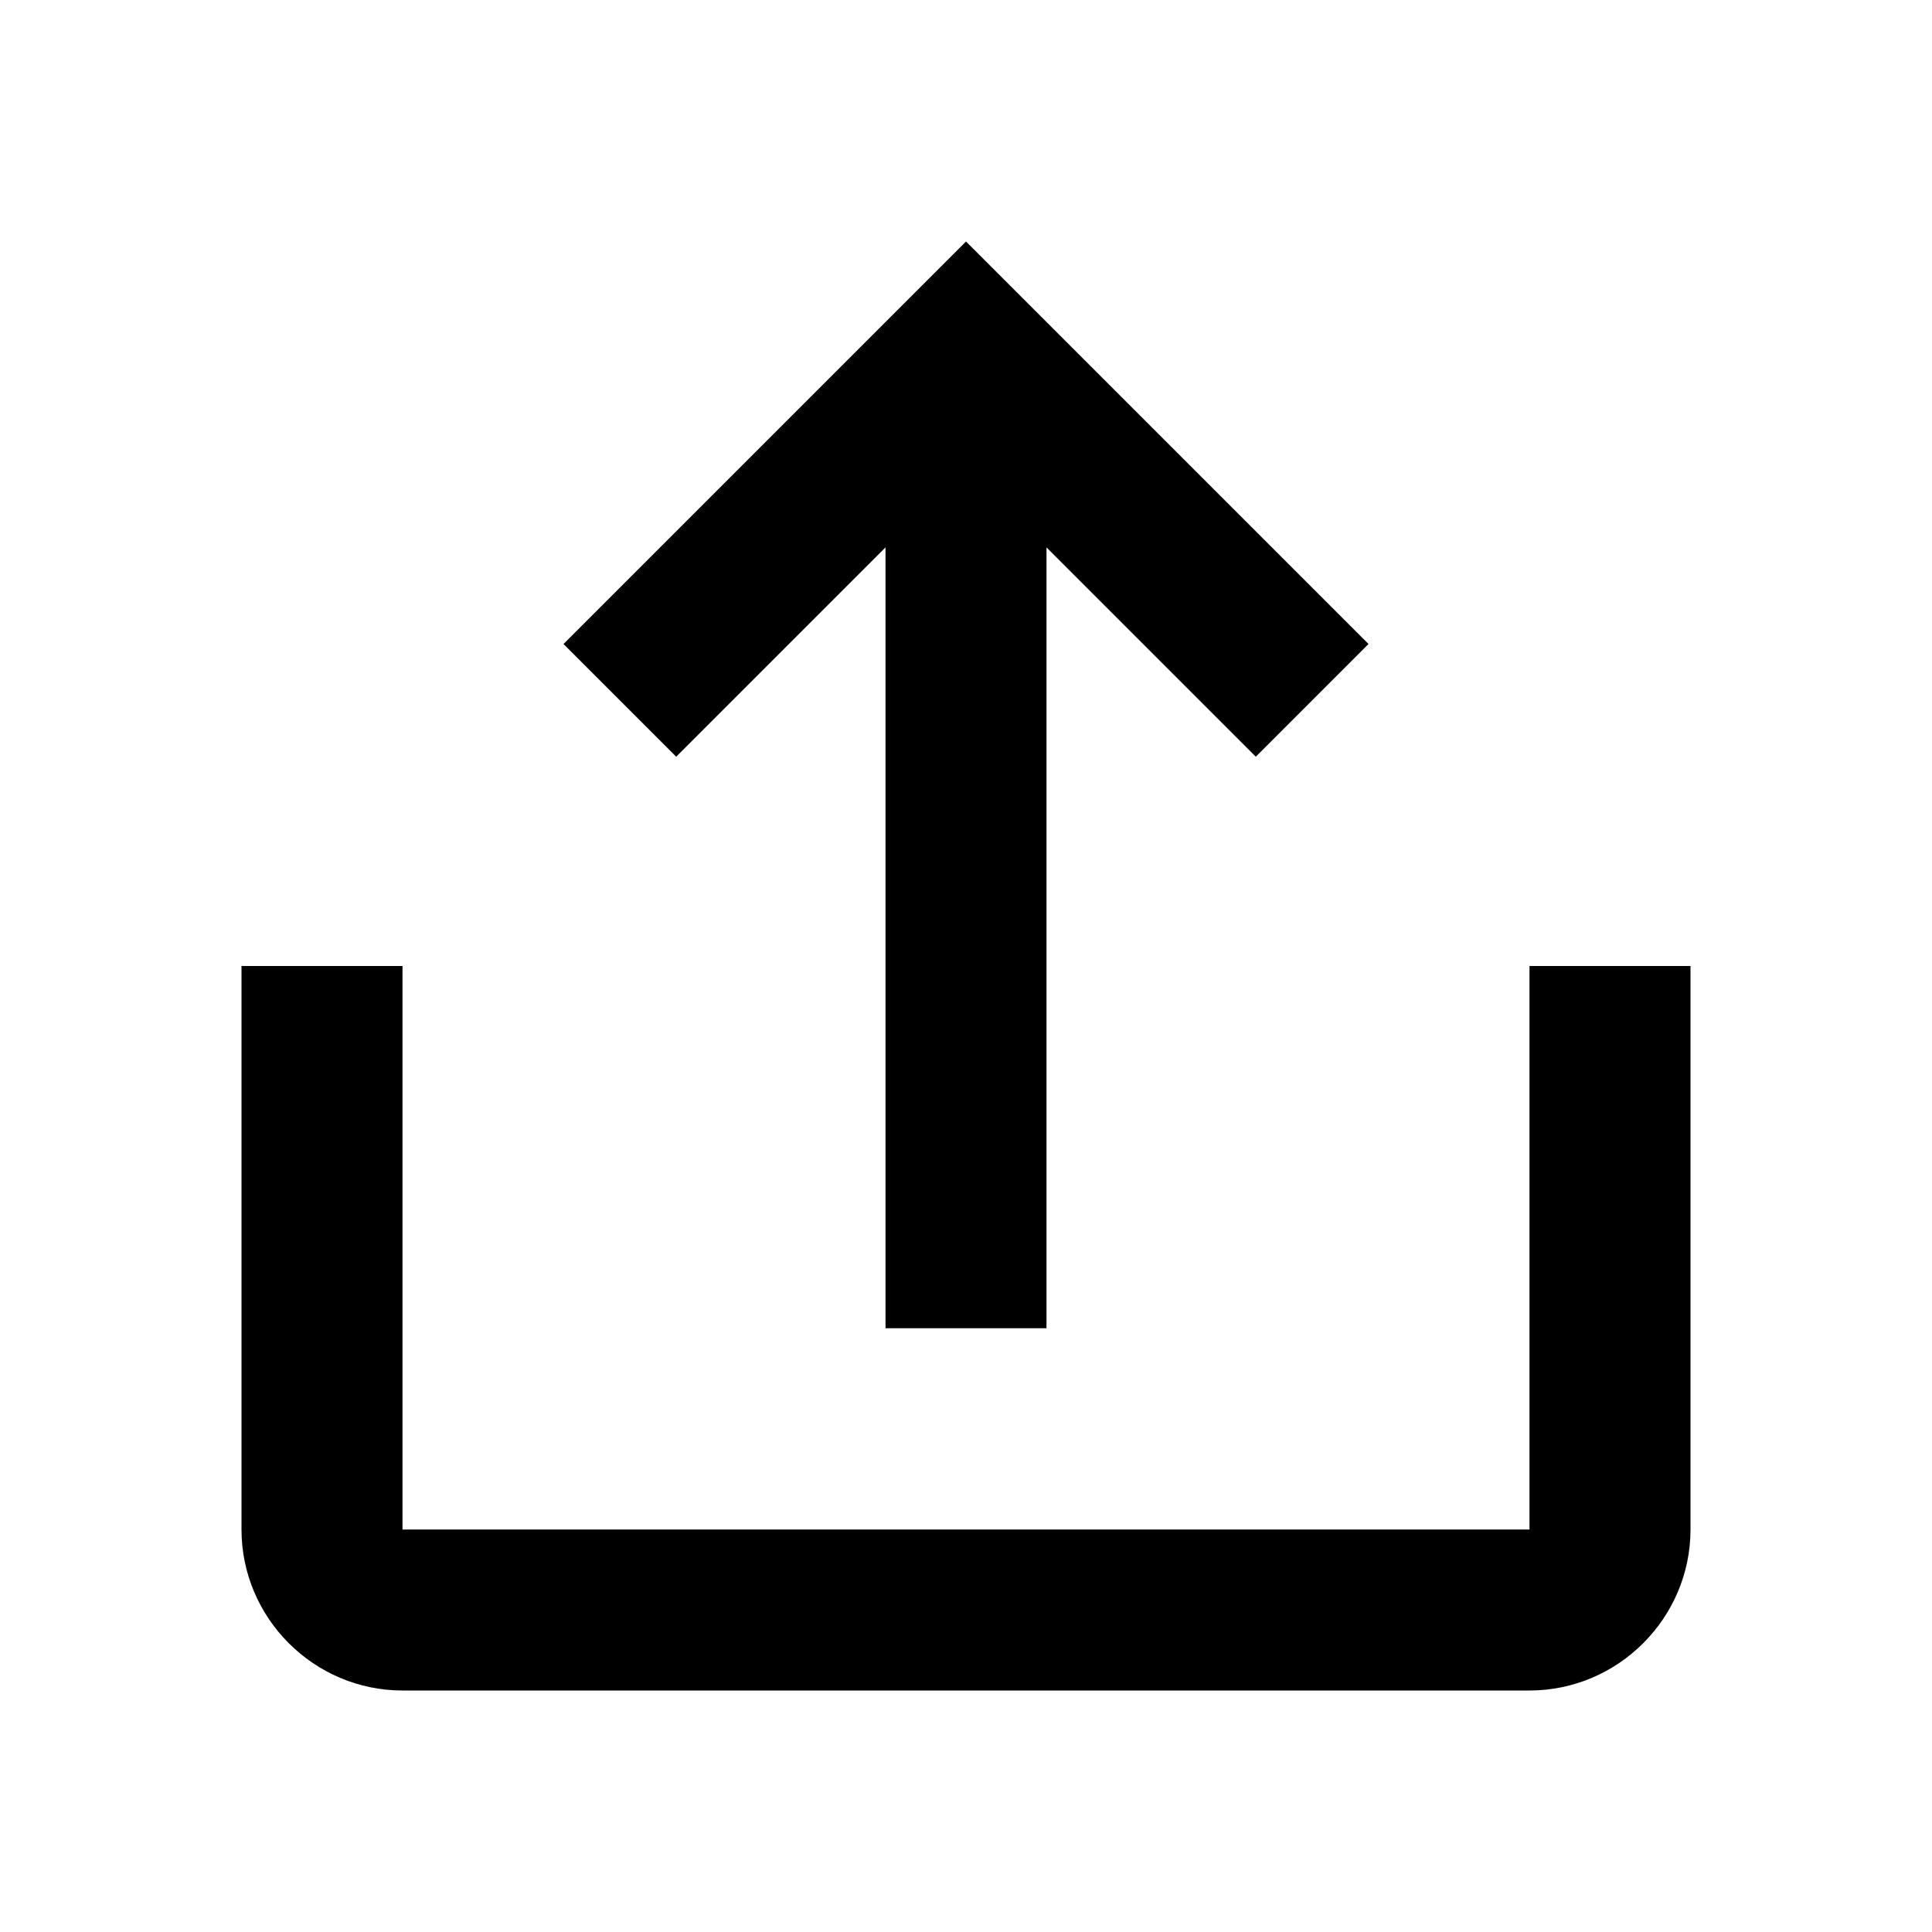
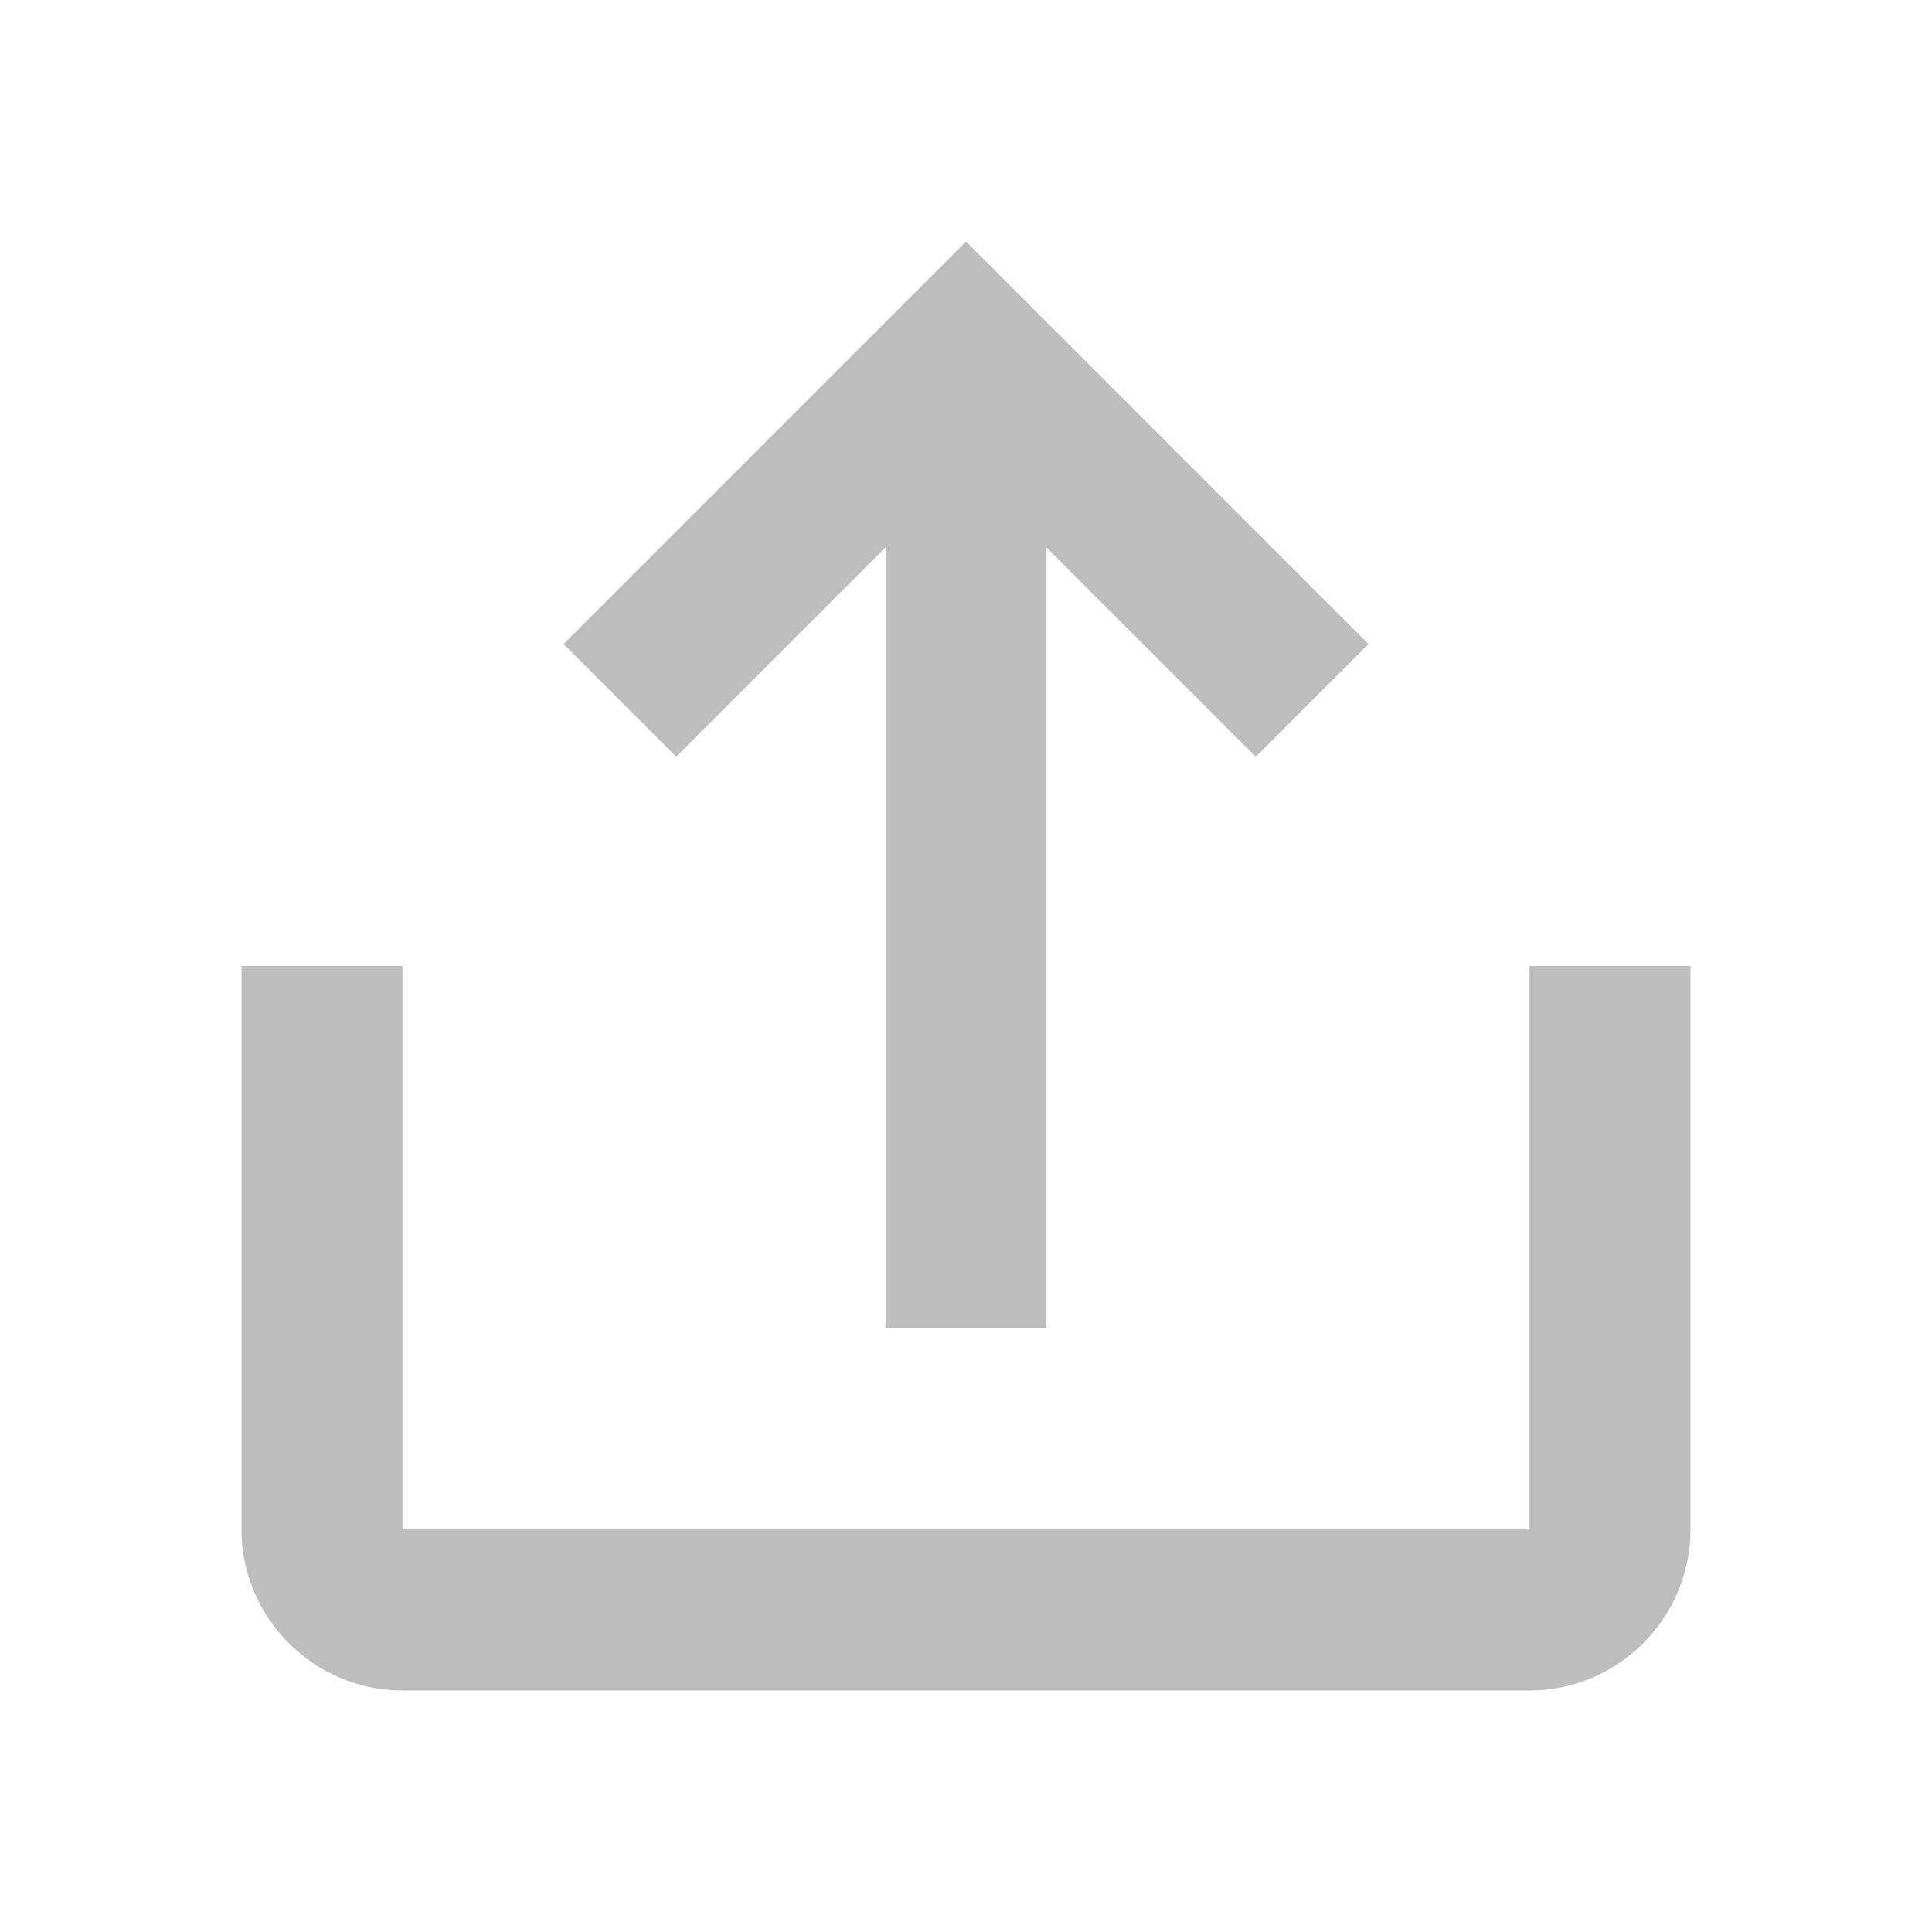
- <svg xmlns="http://www.w3.org/2000/svg" version="1.1" id="Calque_1" x="0px" y="0px" viewBox="0 0 24 24" style="enable-background:new 0 0 24 24;" xml:space="preserve">
+ <svg xmlns="http://www.w3.org/2000/svg" version="1.1" id="Calque_1" x="0px" y="0px" viewBox="0 0 24 24" style="enable-background:new 0 0 24 24; fill:#BDBDBD;" xml:space="preserve">
  <style type="text/css">
	.st0{fill:none;}
</style>
  <path d="M13,16.5h-2V6.8L8.4,9.4L7,8l5-5l5,5l-1.4,1.4L13,6.8V16.5z" />
  <path d="M19,12v7H5v-7H3v7c0,1.1,0.9,2,2,2h14c1.1,0,2-0.9,2-2v-7H19z" />
  <path class="st0" d="M0,0h24v24H0V0z" />
</svg>
